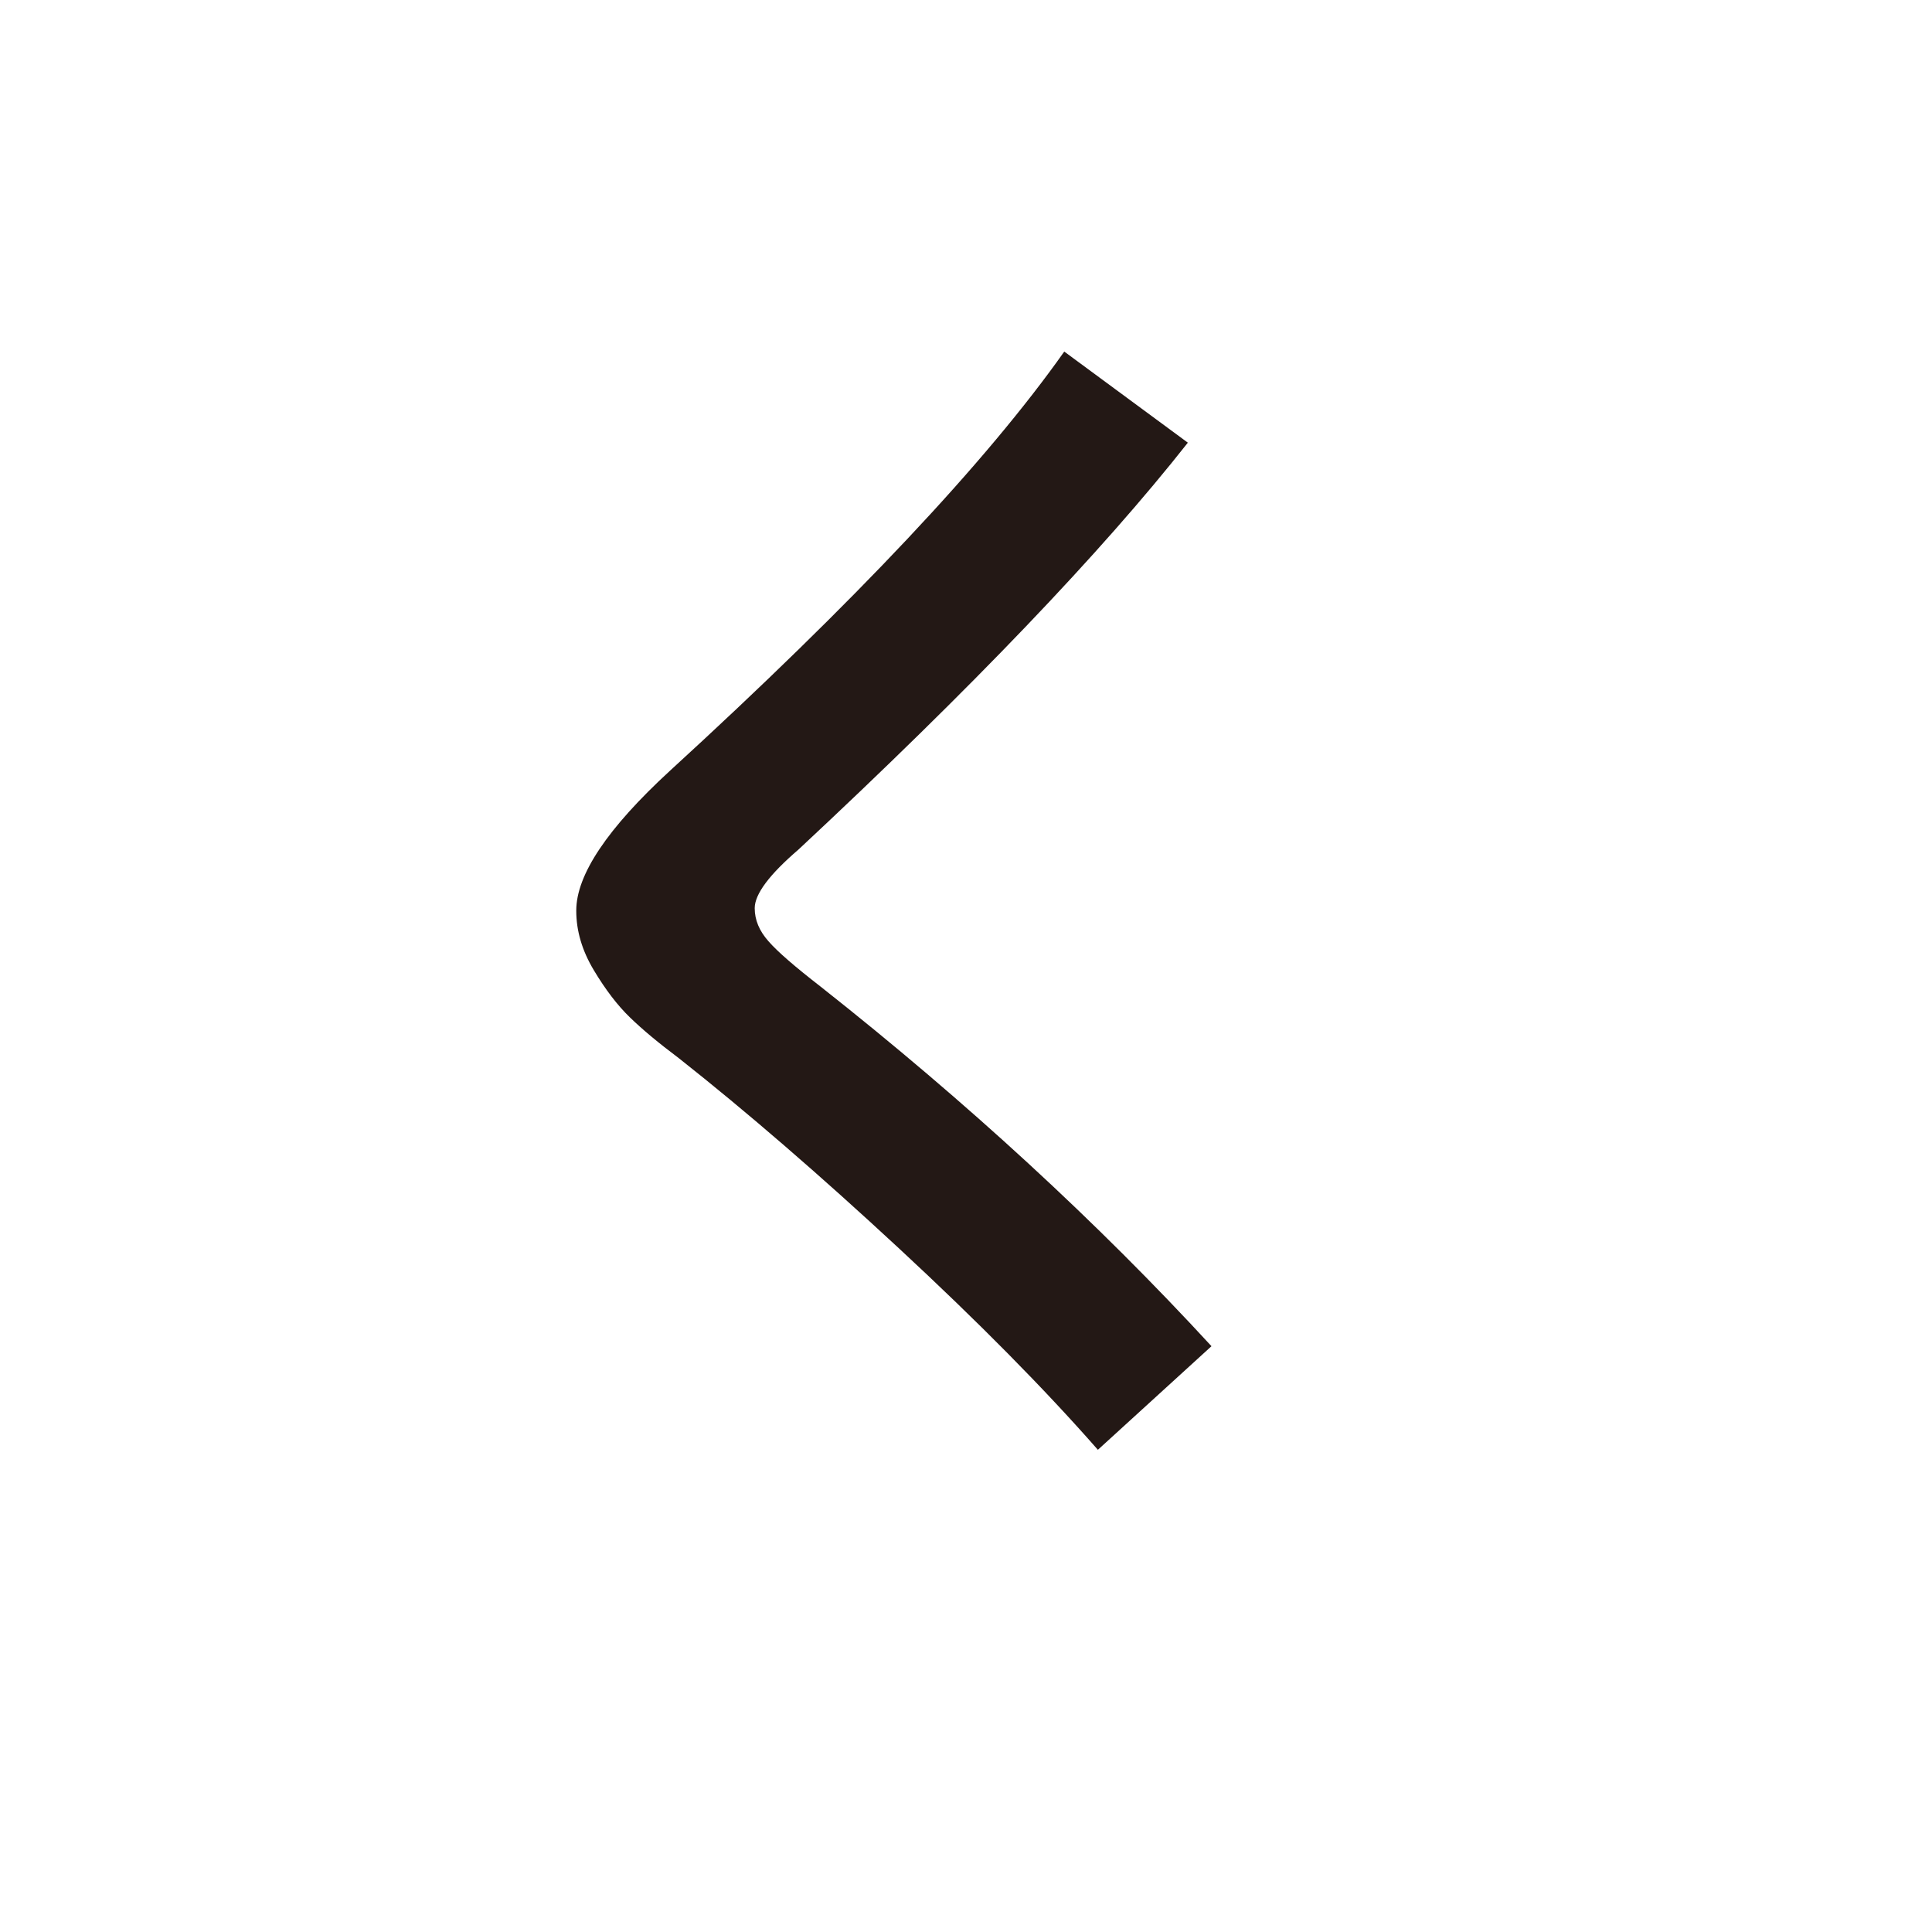
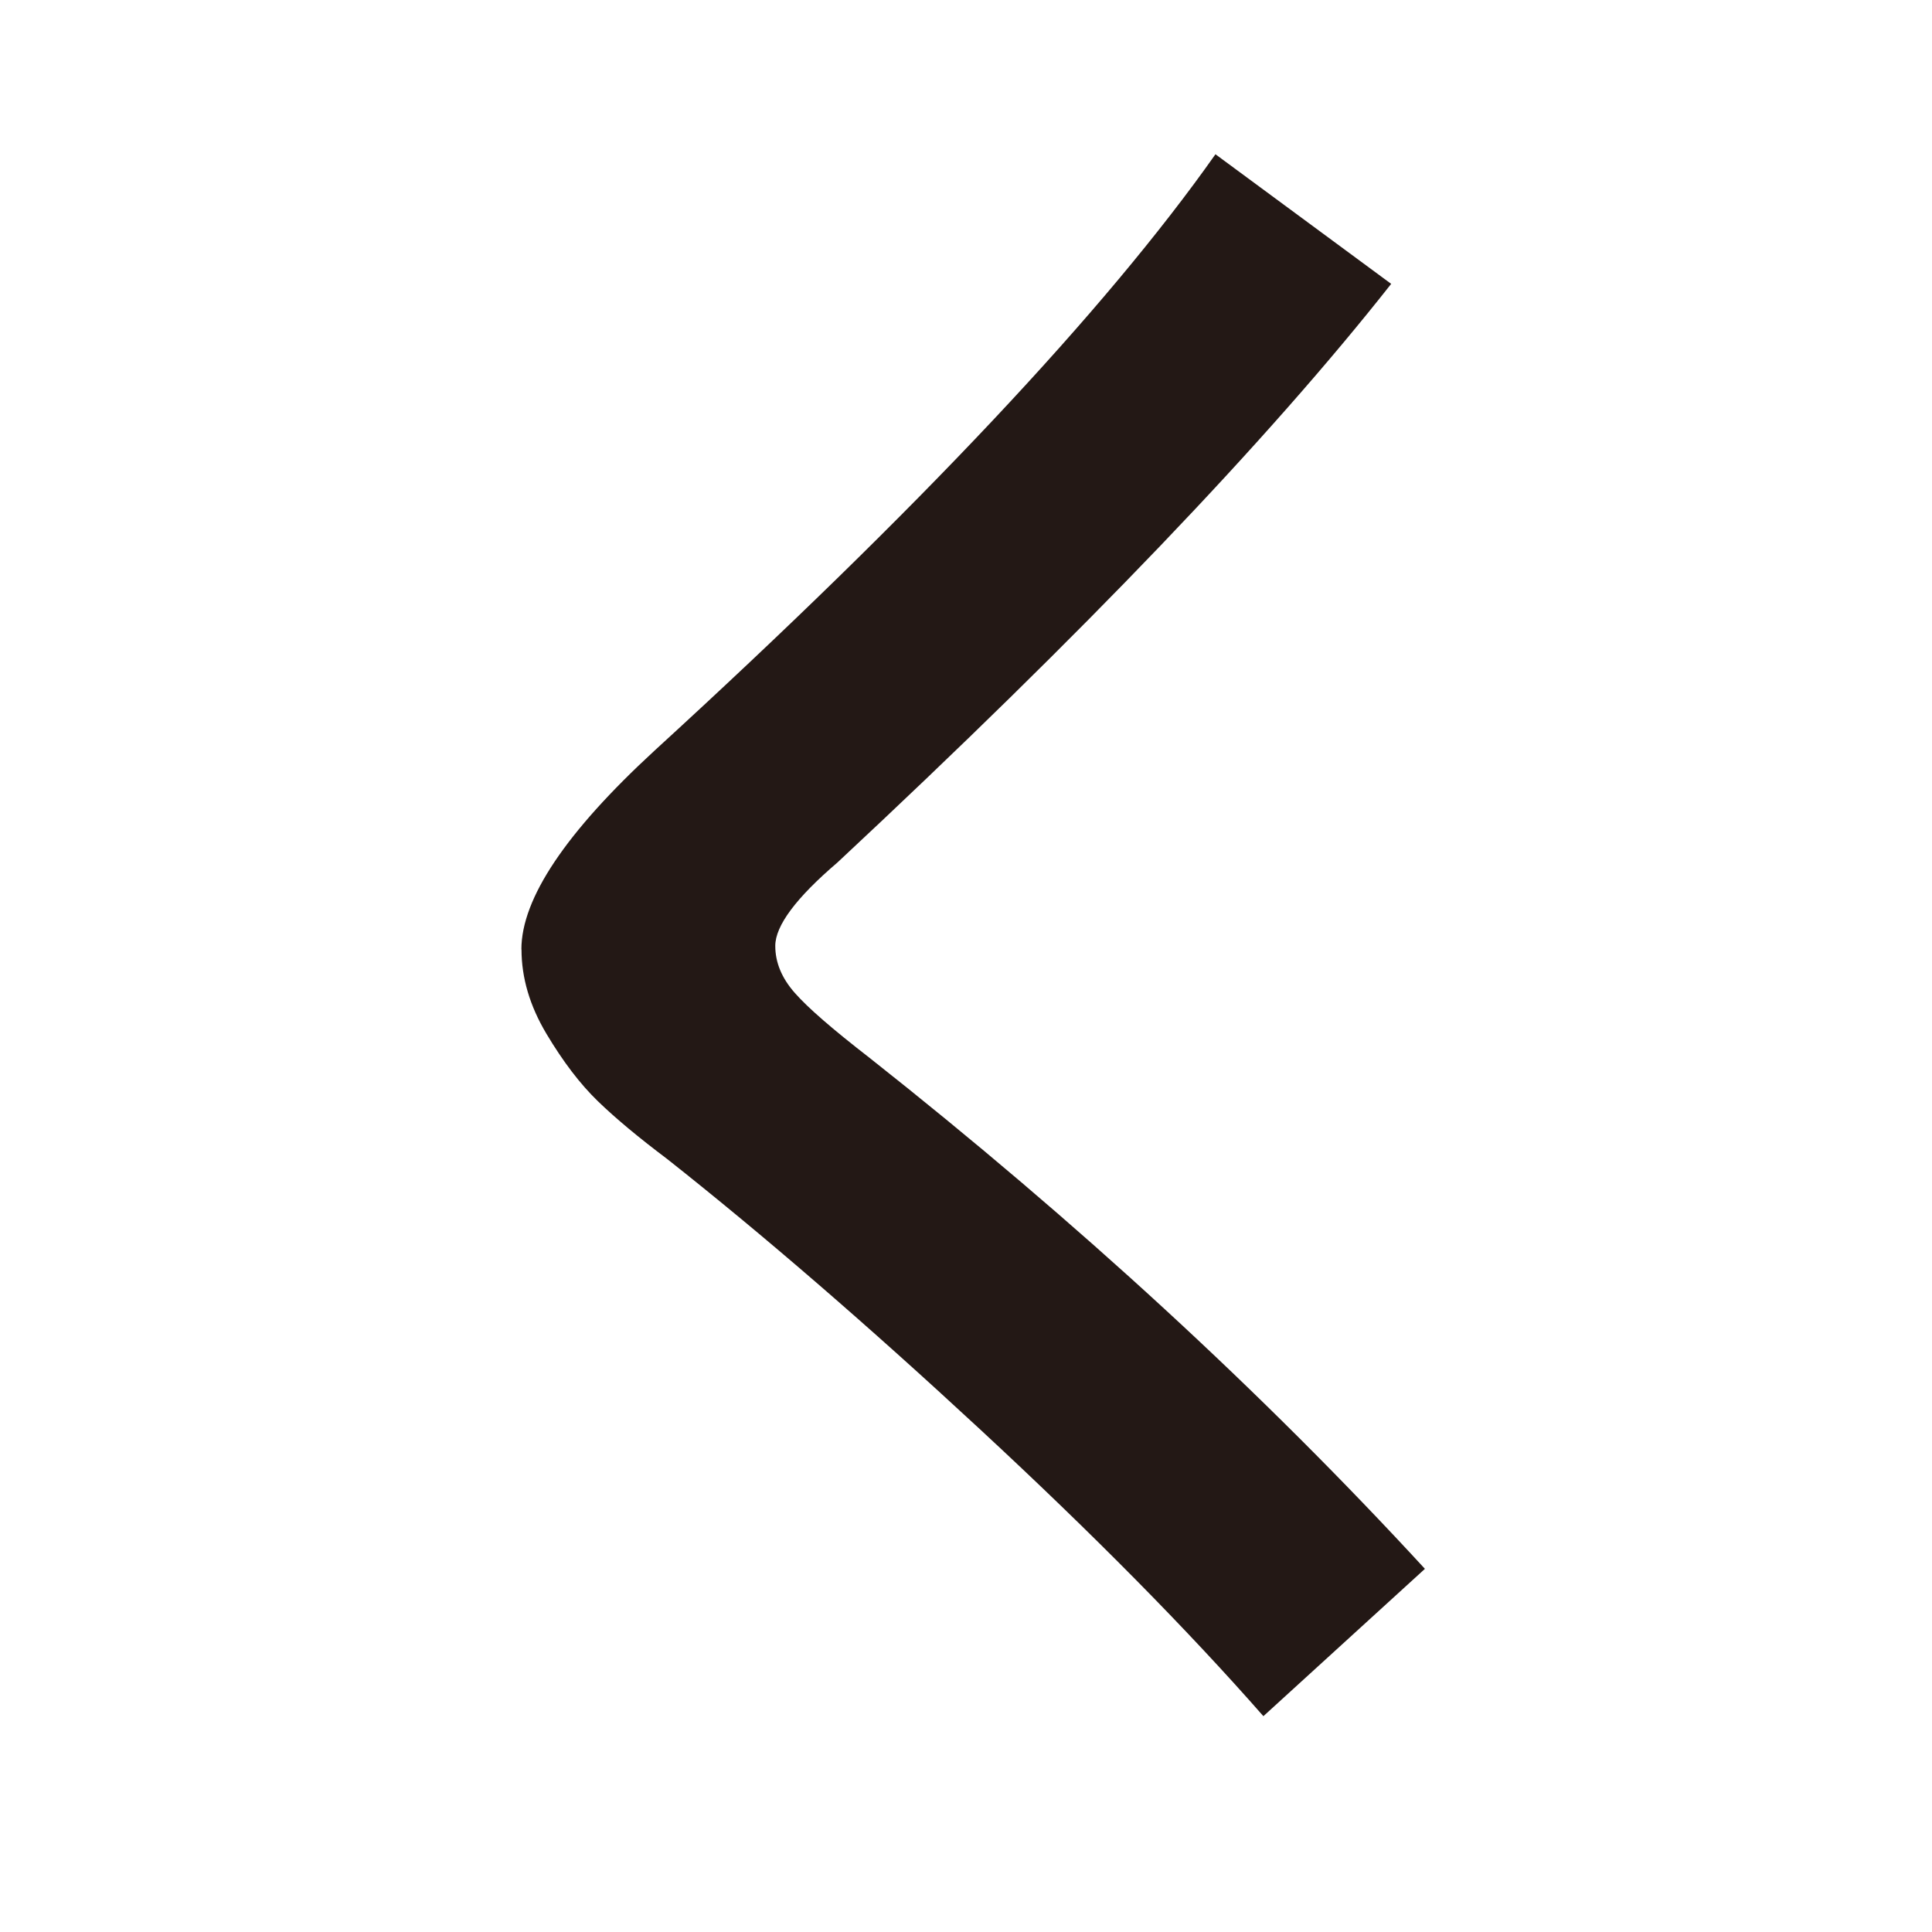
- <svg xmlns="http://www.w3.org/2000/svg" id="_图层_3" data-name="图层 3" viewBox="0 0 170.08 170.08">
+ <svg xmlns="http://www.w3.org/2000/svg" id="_图层_1" data-name="图层 1" viewBox="0 0 170.08 170.08">
  <defs>
    <style>
      .cls-1 {
        fill: #231815;
      }
    </style>
  </defs>
-   <path class="cls-1" d="M50.73,80.16c0-3.15,2.75-7.25,8.24-12.3,16.33-14.94,27.9-27.25,34.72-36.91l10.88,8.02c-7.62,9.67-19.04,21.61-34.28,35.82-2.56,2.2-3.85,3.92-3.85,5.16,0,1.03.4,2,1.21,2.91.8.92,2.34,2.25,4.61,4.01,12.89,10.18,24.35,20.73,34.39,31.64l-10,9.12c-4.69-5.35-10.53-11.26-17.52-17.74-6.99-6.48-13.46-12.07-19.39-16.75-1.76-1.32-3.19-2.51-4.28-3.57-1.1-1.06-2.16-2.45-3.19-4.17-1.03-1.72-1.54-3.46-1.54-5.22Z" />
+   <path class="cls-1" d="M45.9,83.58c0-4.48,3.91-10.31,11.72-17.5,23.23-21.25,39.69-38.75,49.38-52.5l15.47,11.41c-10.83,13.75-27.08,30.73-48.75,50.94-3.65,3.12-5.47,5.57-5.47,7.34,0,1.46.57,2.84,1.72,4.14,1.14,1.3,3.33,3.2,6.56,5.7,18.33,14.48,34.63,29.48,48.91,45l-14.22,12.97c-6.67-7.6-14.98-16.02-24.92-25.23-9.95-9.22-19.14-17.16-27.58-23.83-2.5-1.88-4.53-3.57-6.09-5.08-1.56-1.51-3.07-3.49-4.53-5.94-1.46-2.45-2.19-4.92-2.19-7.42Z" />
</svg>
